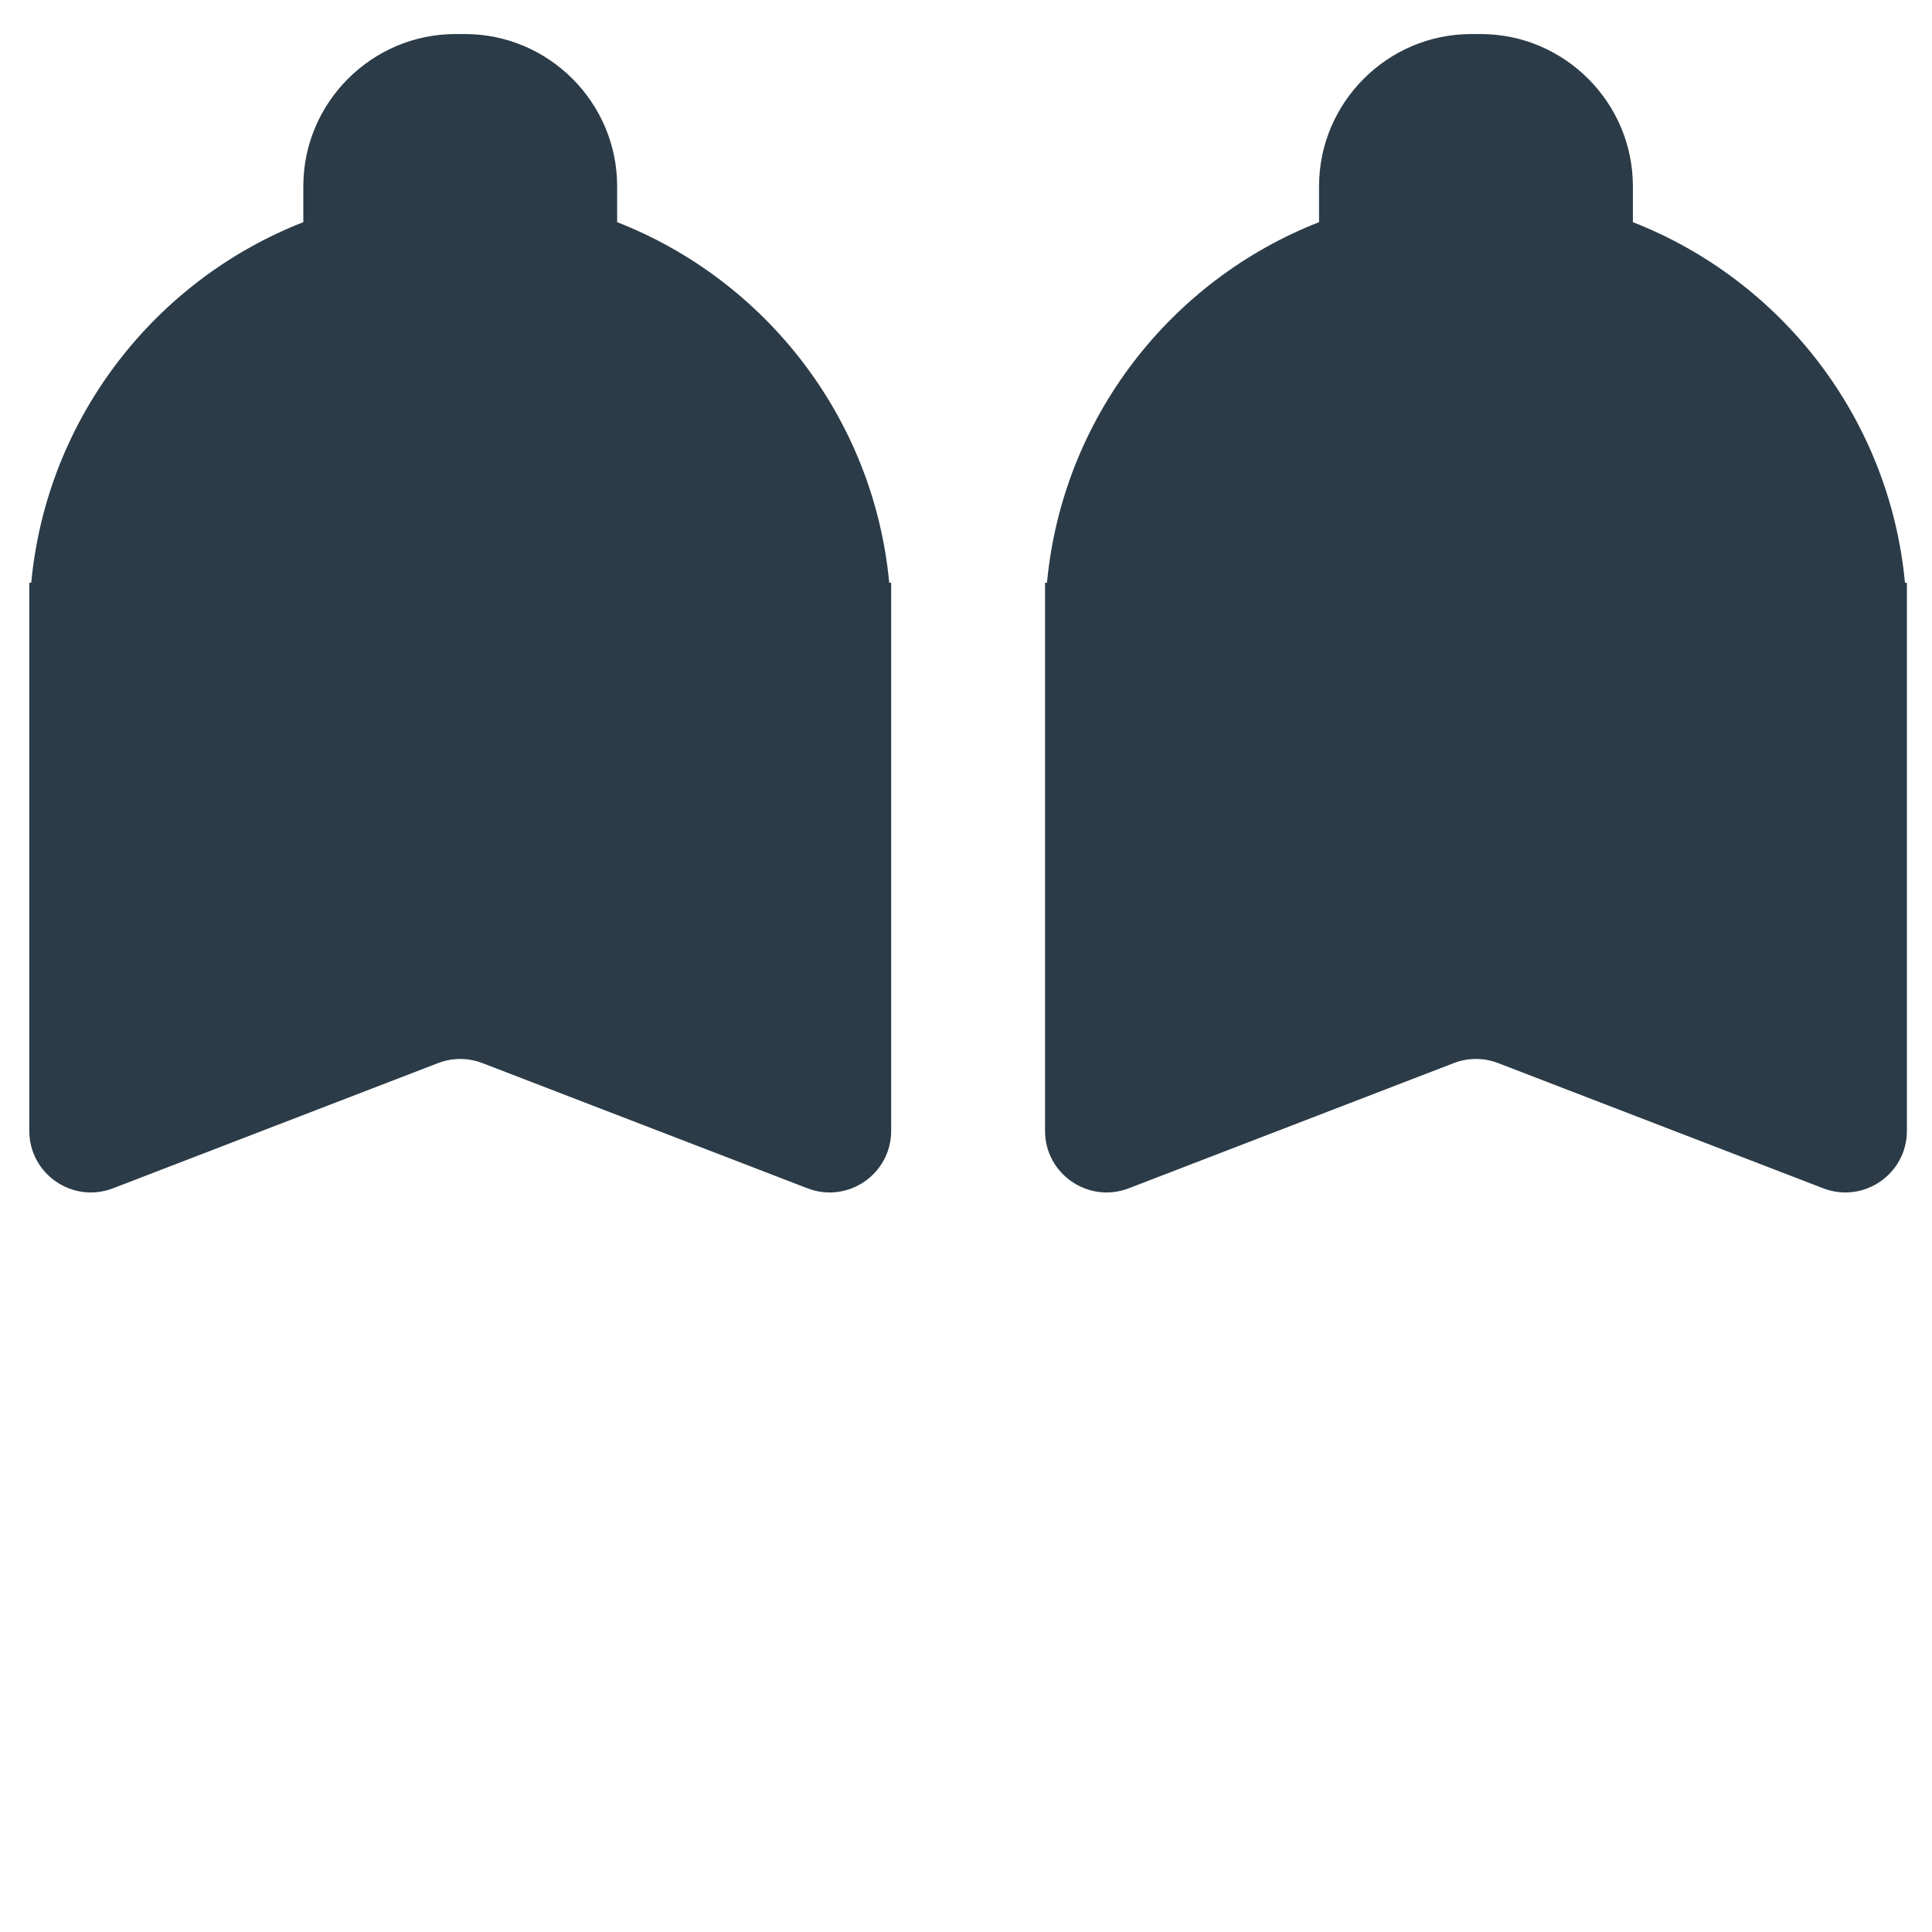
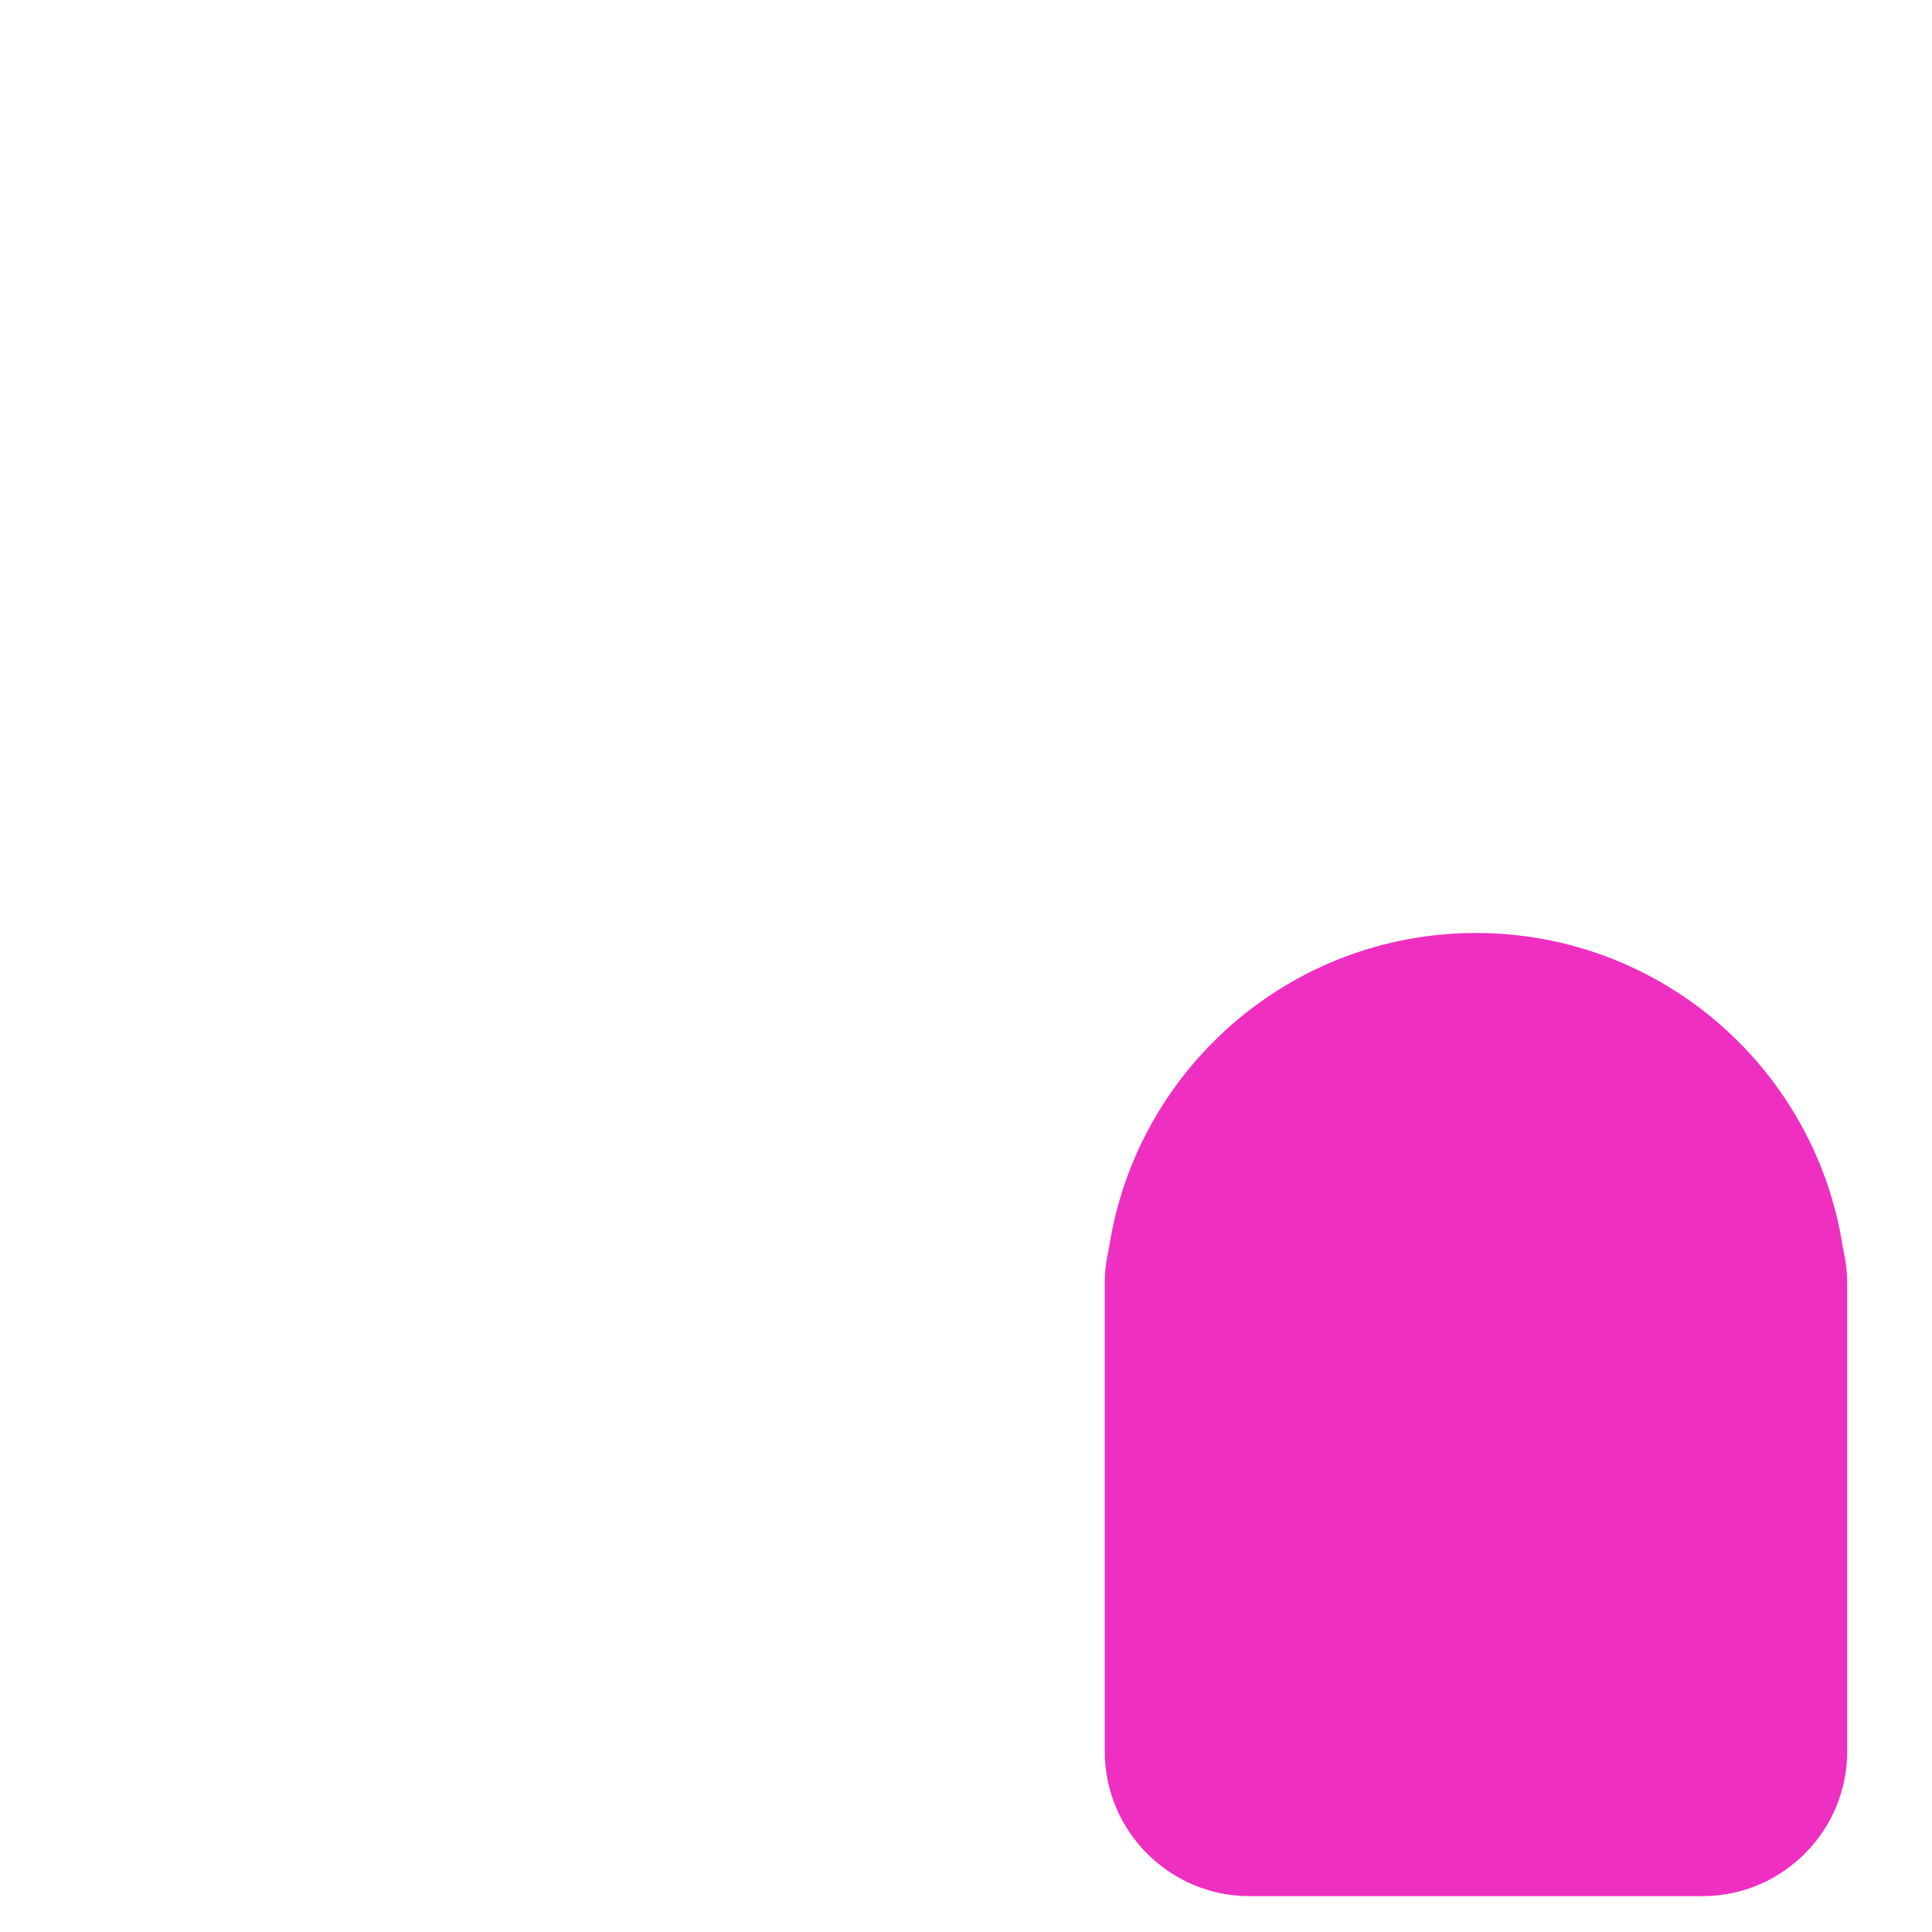
<svg xmlns="http://www.w3.org/2000/svg" version="1.1" x="0px" y="0px" viewBox="0 0 512 512" enable-background="new 0 0 512 512" xml:space="preserve">
  <g id="Layer_6">
-     <path fill="#2B3B47" d="M236.169,154.437v145.246c0,11.455-11.494,19.345-22.183,15.227l-86.154-33.184   c-3.775-1.454-7.955-1.454-11.73,0l-86.154,33.184c-10.689,4.117-22.183-3.772-22.183-15.227V154.437h0.514   c4.108-43.672,32.804-80.19,72.104-95.563v-9.531c0-22.176,18.144-40.32,40.32-40.32h2.528c22.176,0,40.32,18.144,40.32,40.32   v9.531c39.3,15.372,67.995,51.891,72.104,95.563H236.169z M504.835,154.437c-4.108-43.672-32.804-80.19-72.104-95.562v-9.531   c0-22.176-18.144-40.32-40.32-40.32h-2.528c-22.176,0-40.32,18.144-40.32,40.32v9.531c-39.3,15.373-67.995,51.891-72.104,95.562   h-0.514v145.246c0,11.455,11.494,19.345,22.183,15.227l86.154-33.184c3.775-1.454,7.955-1.454,11.73,0l86.154,33.184   c10.689,4.117,22.183-3.772,22.183-15.227V154.437H504.835z" />
+     <path fill="#EF2EC2" d="M488.452,331.09c-7.028-47.436-47.913-83.836-97.304-83.836c-49.391,0-90.276,36.4-97.304,83.836   c-0.694,2.889-1.072,5.901-1.072,9.003v124.001c0,21.211,17.195,38.406,38.406,38.406h119.941   c21.211,0,38.406-17.195,38.406-38.406V340.093C489.524,336.991,489.146,333.979,488.452,331.09z" />
  </g>
  <g id="Layer_1">
</g>
</svg>
